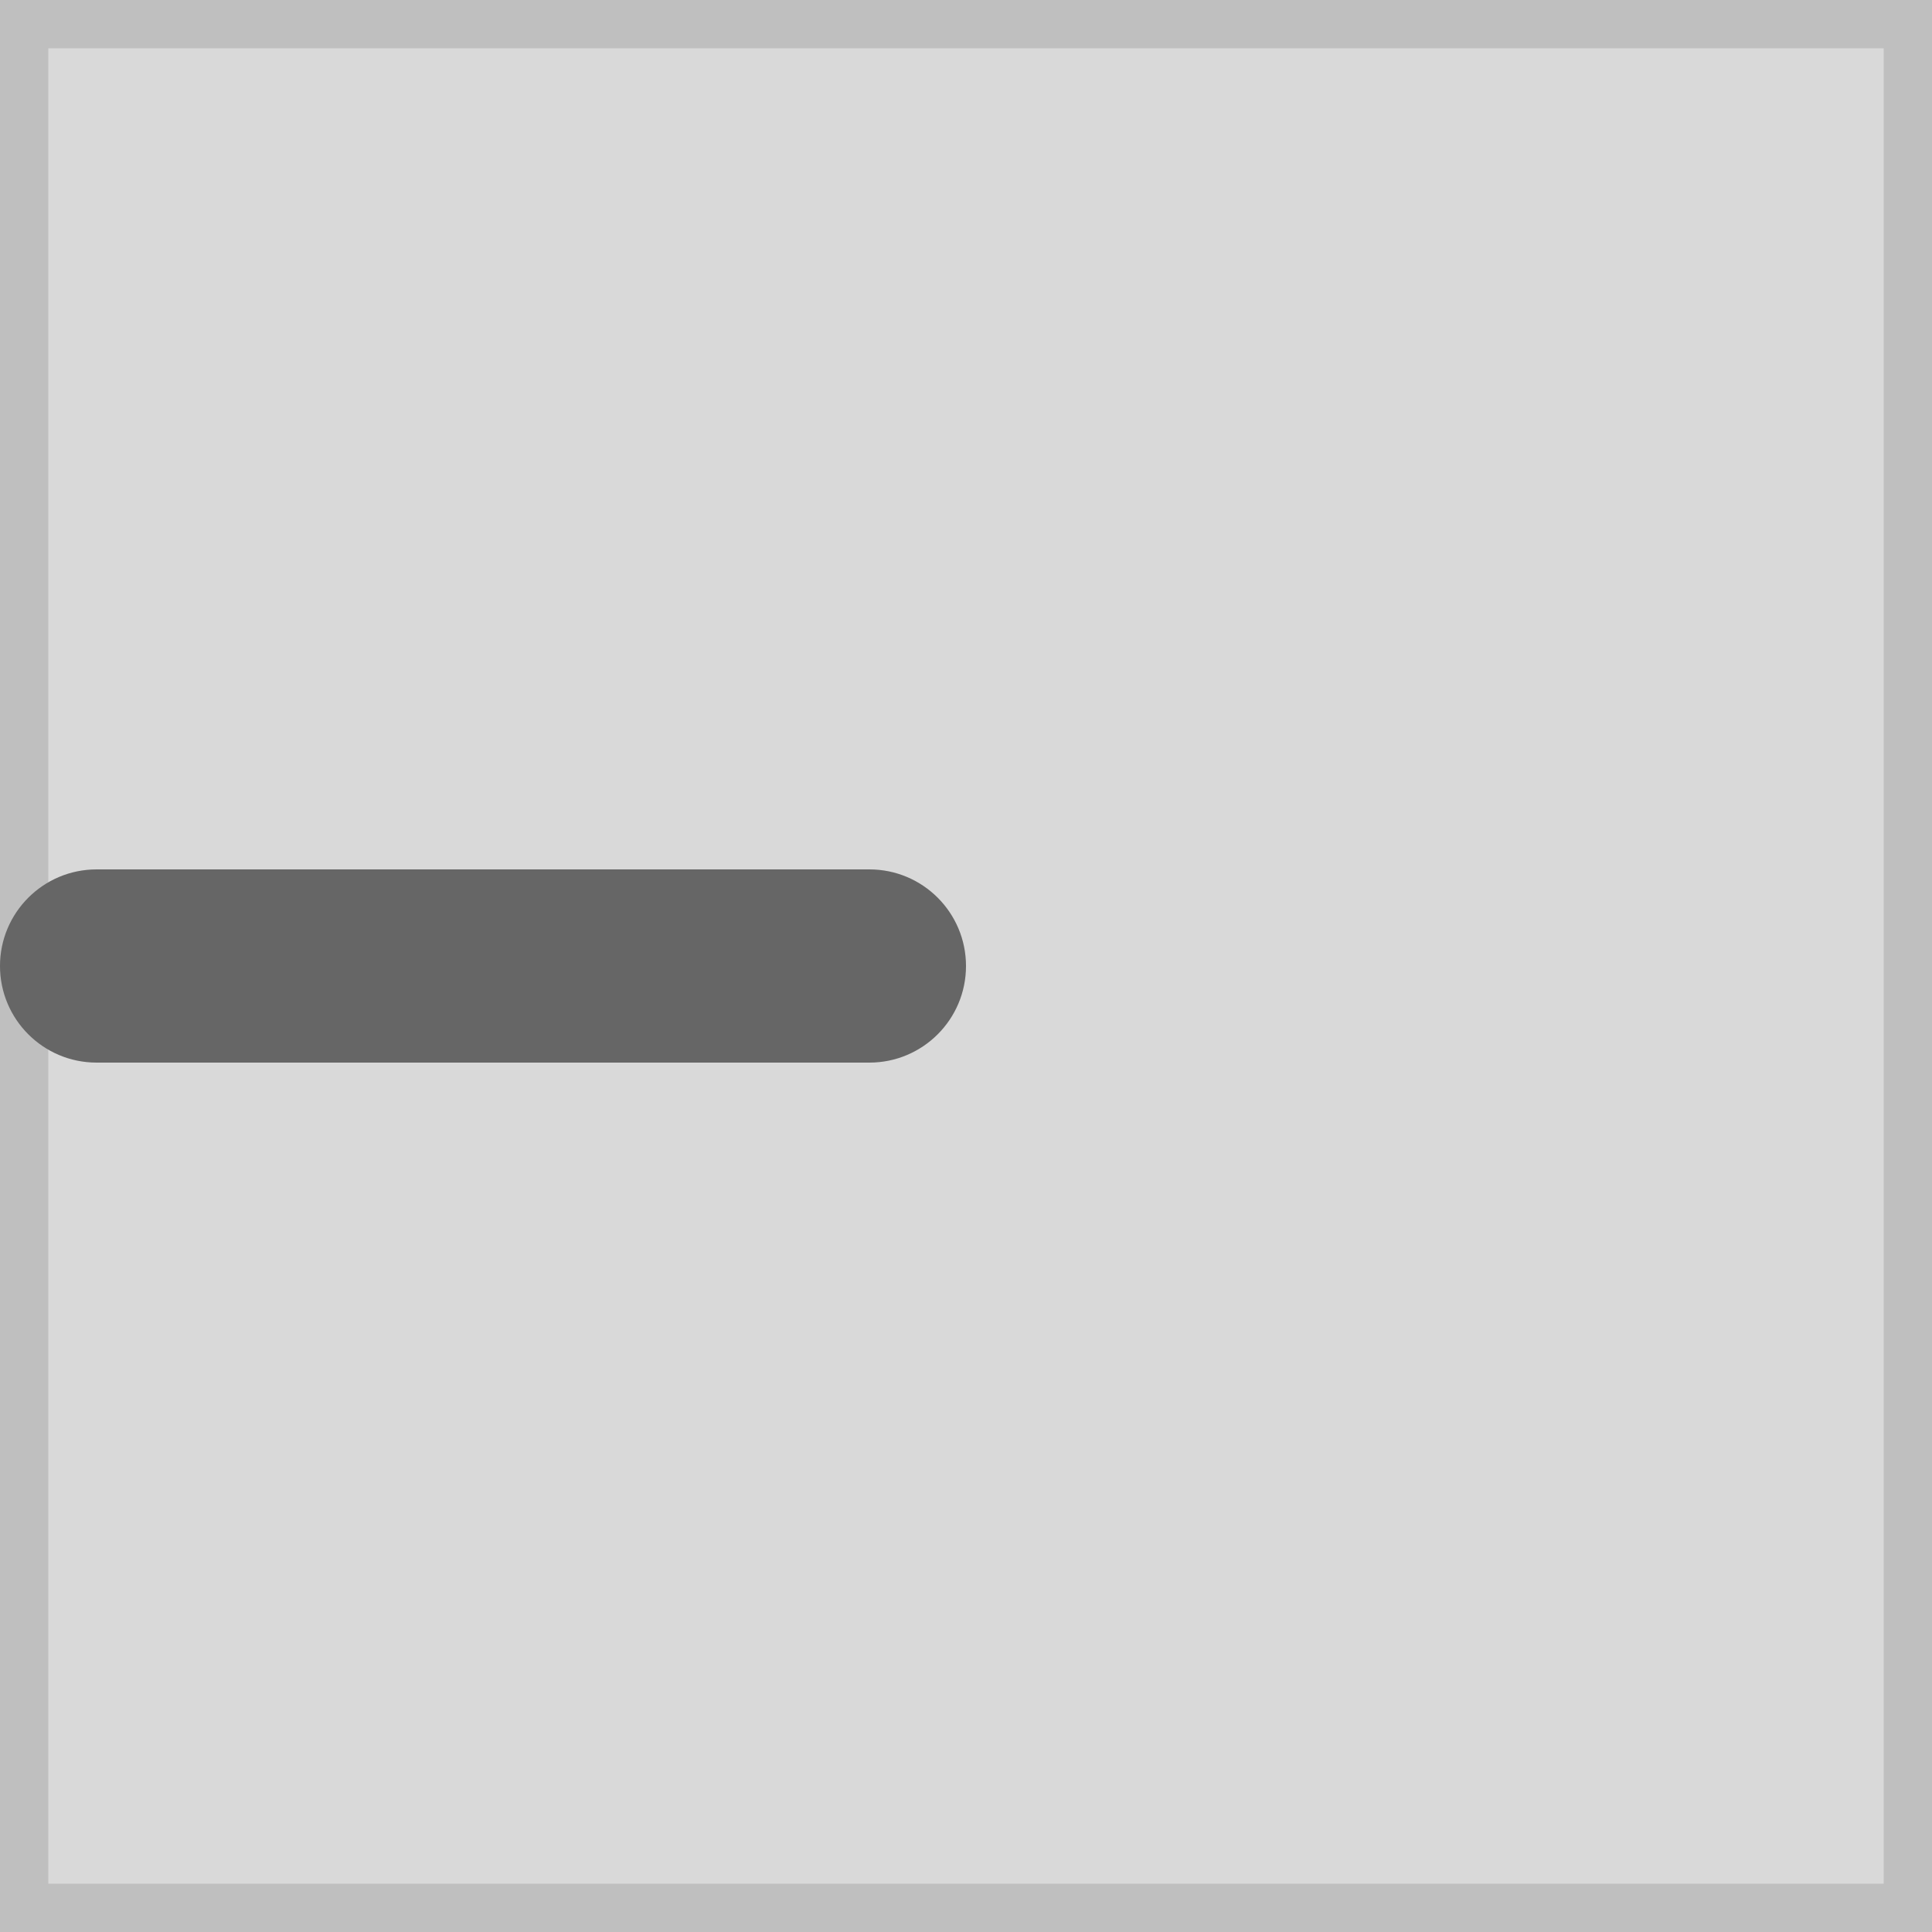
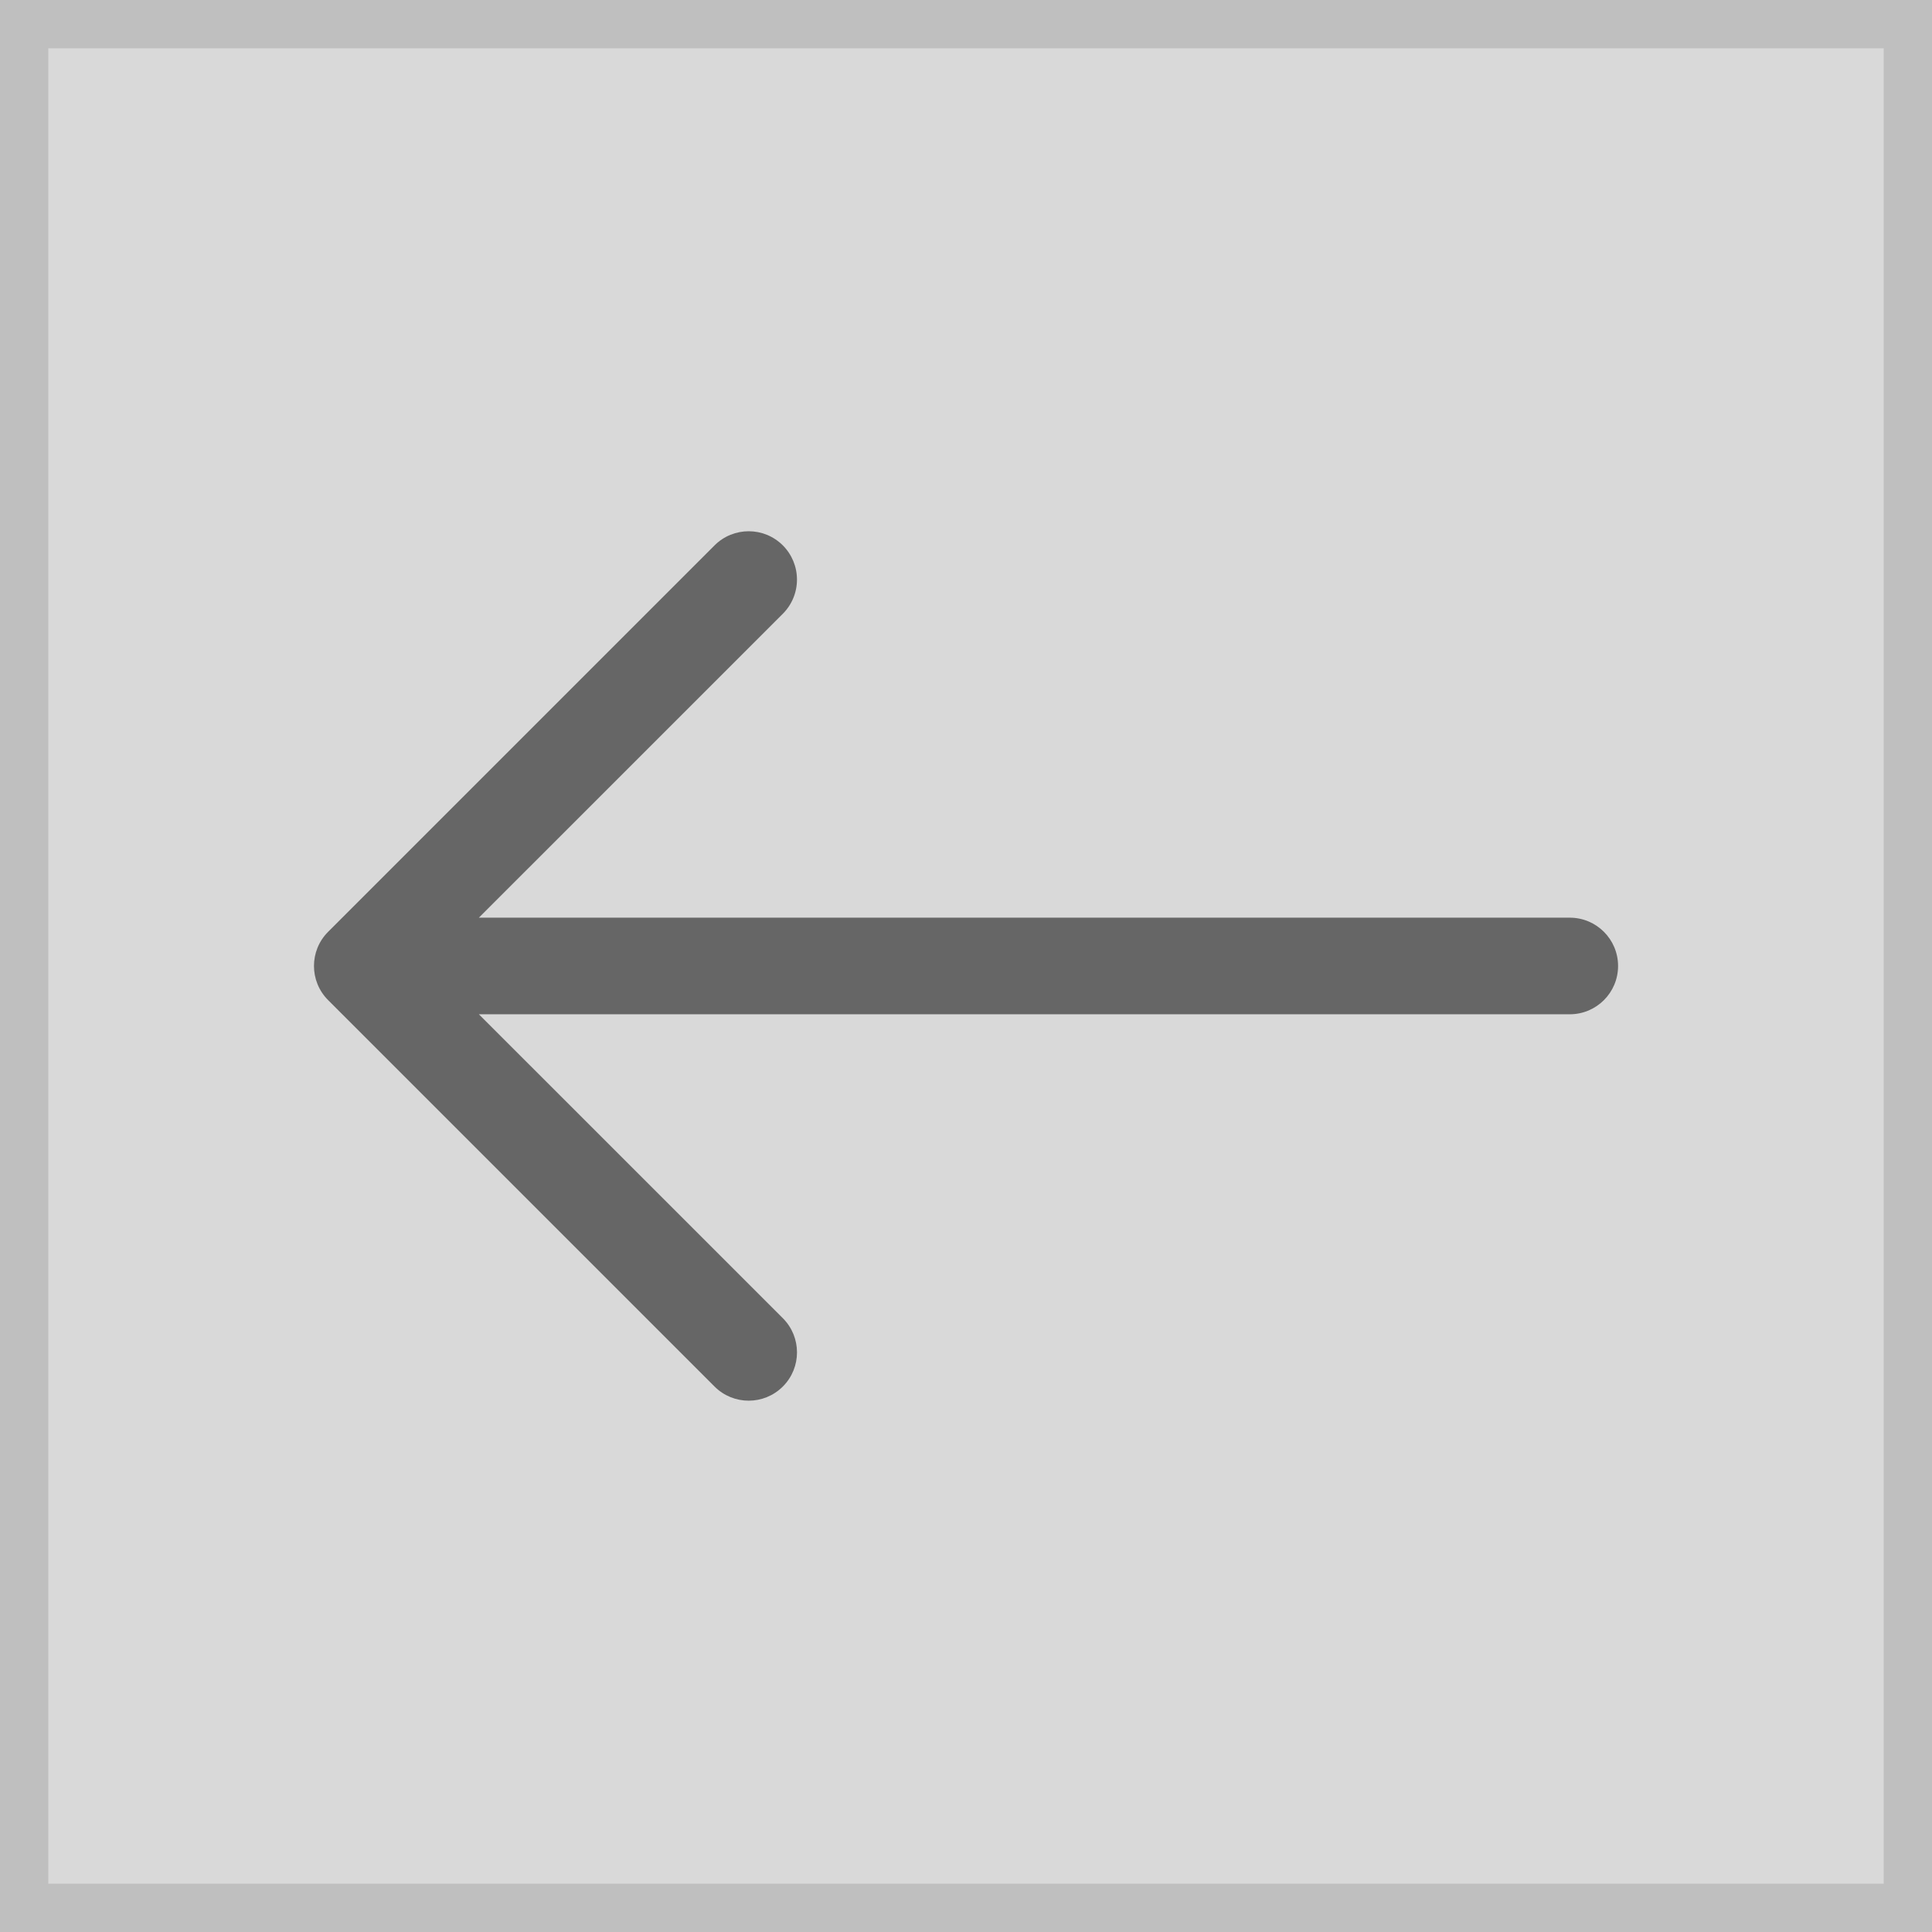
<svg xmlns="http://www.w3.org/2000/svg" width="80" height="80" viewBox="0 0 80 80">
  <g transform="translate(-1 -1)">
    <g transform="translate(1 1)" fill="#d9d9d9" stroke="#bfbfbf" stroke-miterlimit="10" stroke-width="2">
      <rect width="80" height="80" stroke="none" />
      <rect x="1" y="1" width="78" height="78" fill="none" />
    </g>
-     <rect width="40" height="8" rx="4" transform="translate(41 45) rotate(180)" fill="#666" />
+     <path d="M-645-9872v-45.172l-12.585,12.587a2,2,0,0,1-2.829,0,2,2,0,0,1,0-2.829l16-16a2,2,0,0,1,2.829,0l16,16a2,2,0,0,1,0,2.829A2,2,0,0,1-627-9904a2,2,0,0,1-1.415-.585L-641-9917.172V-9872a2,2,0,0,1-2,2A2,2,0,0,1-645-9872Z" transform="translate(9938.001 -602.001) rotate(-90)" fill="#666" />
  </g>
</svg>
